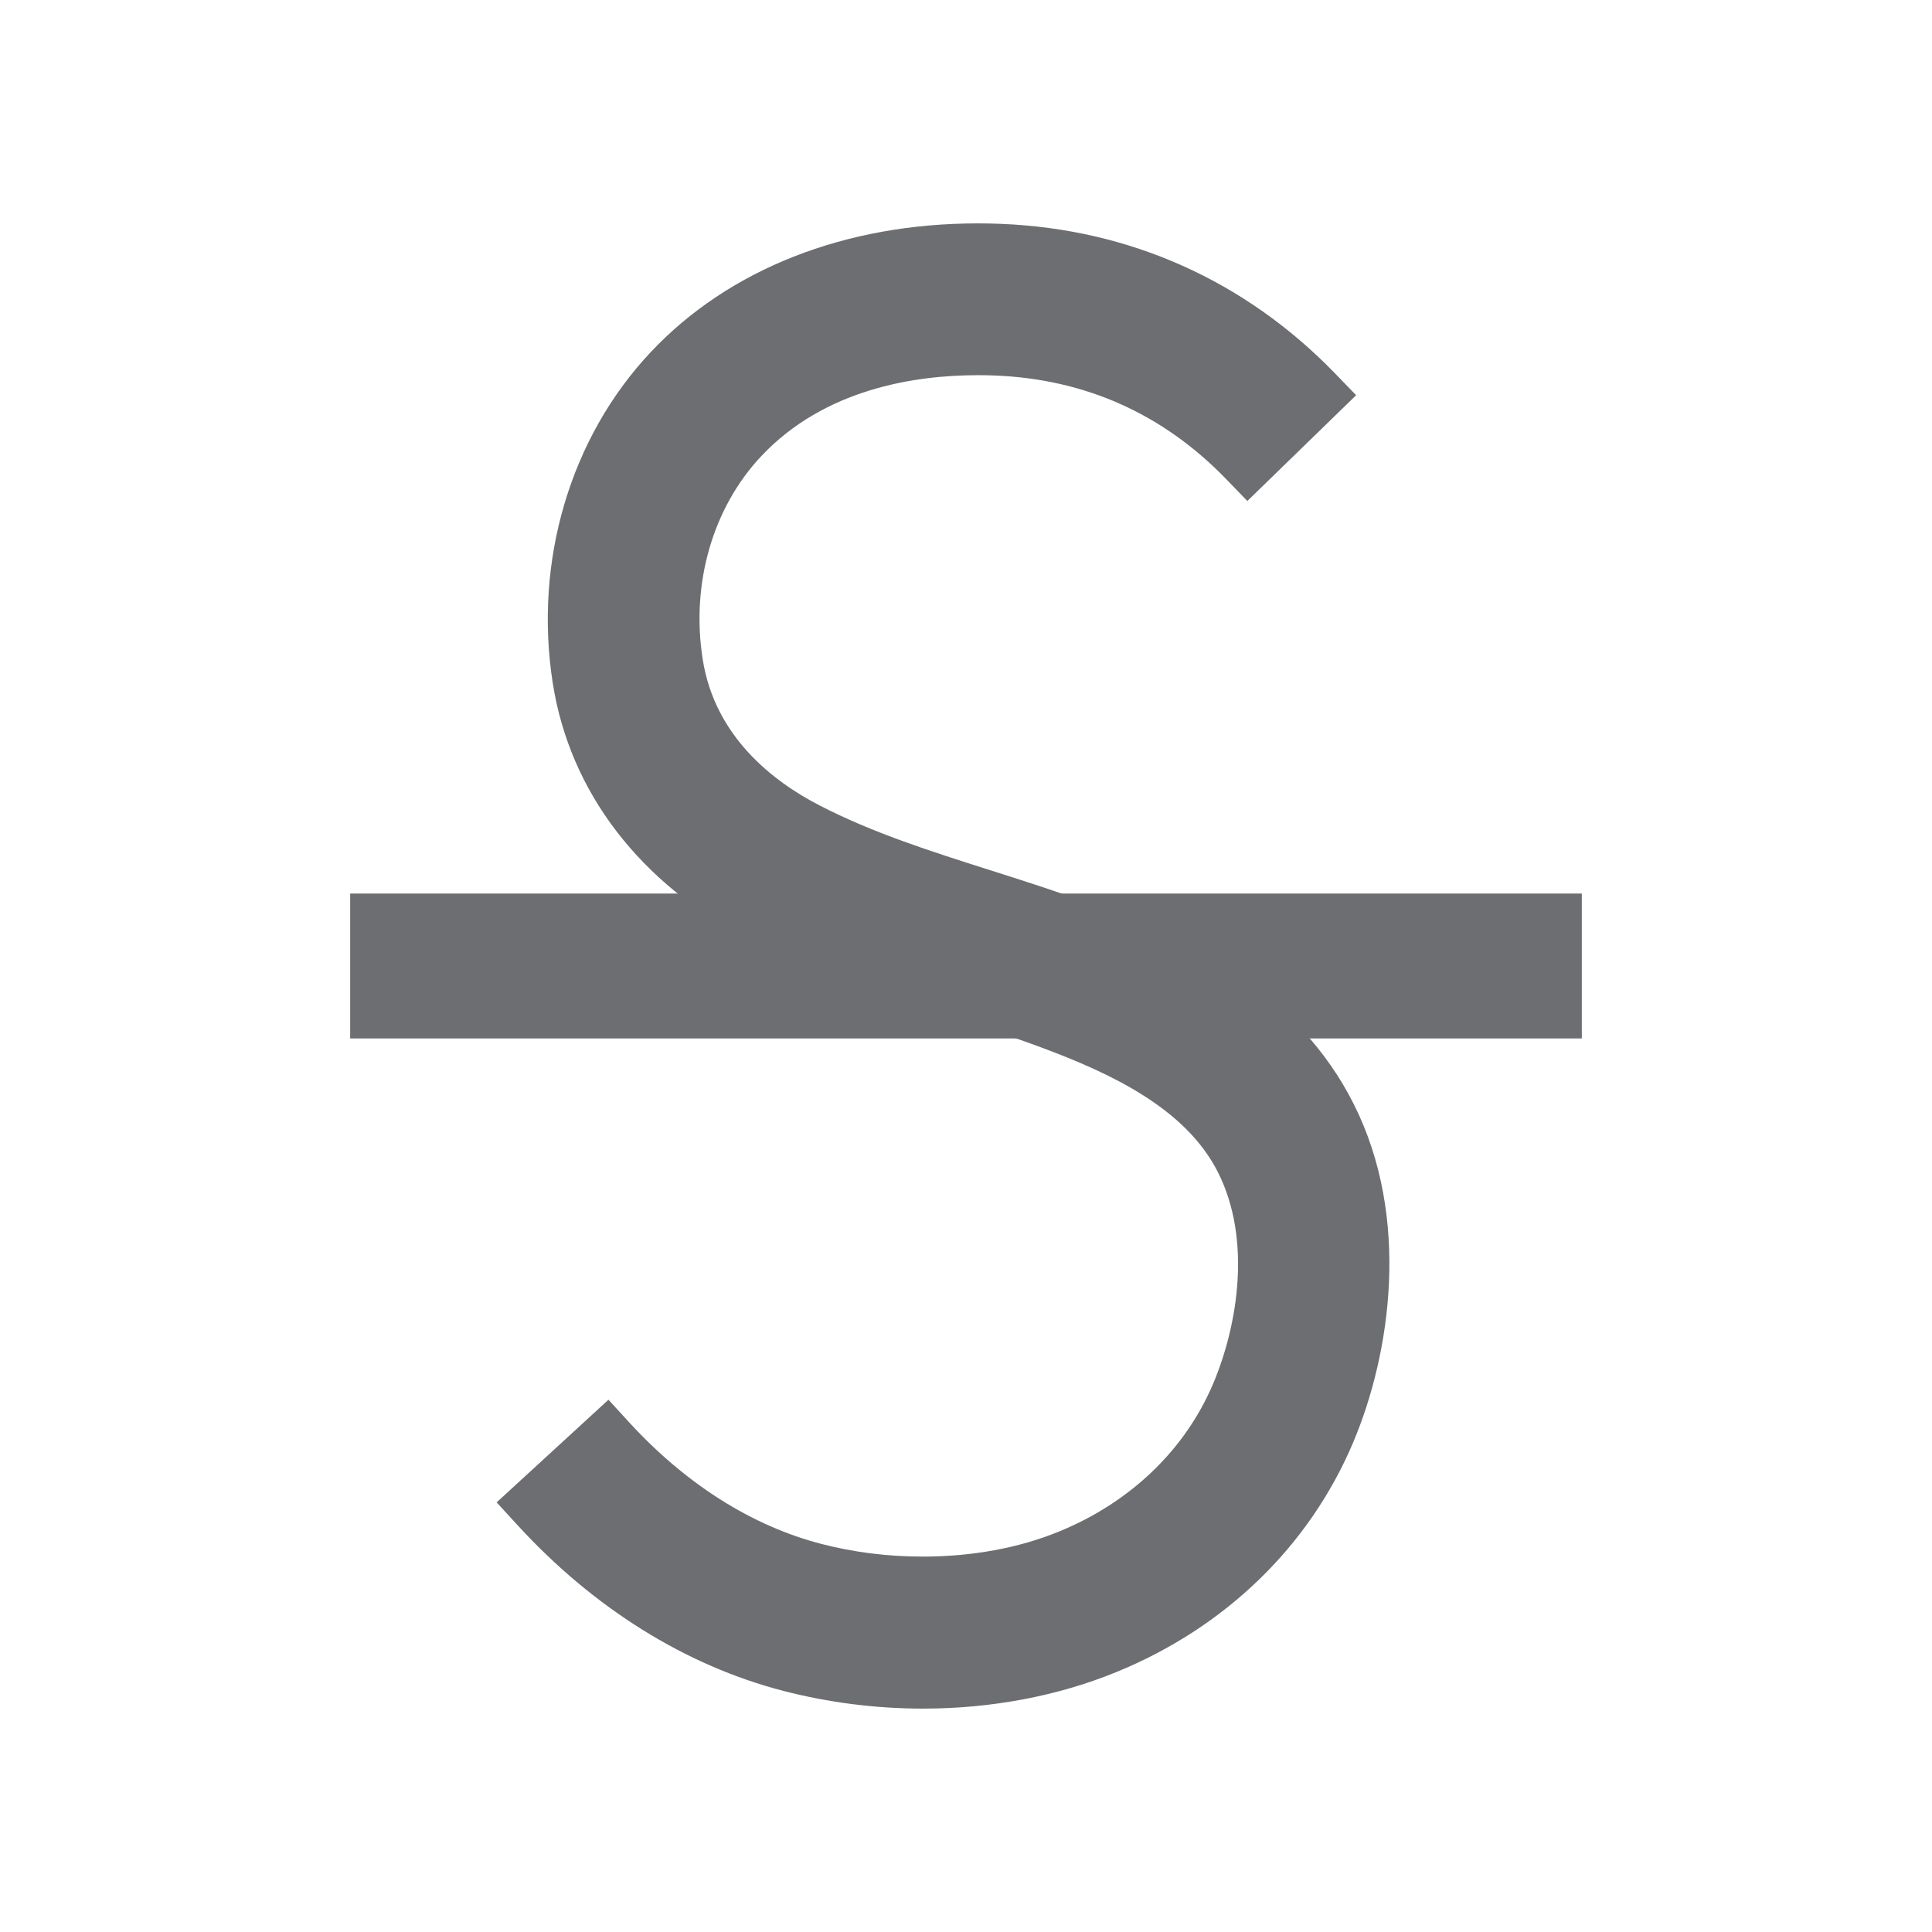
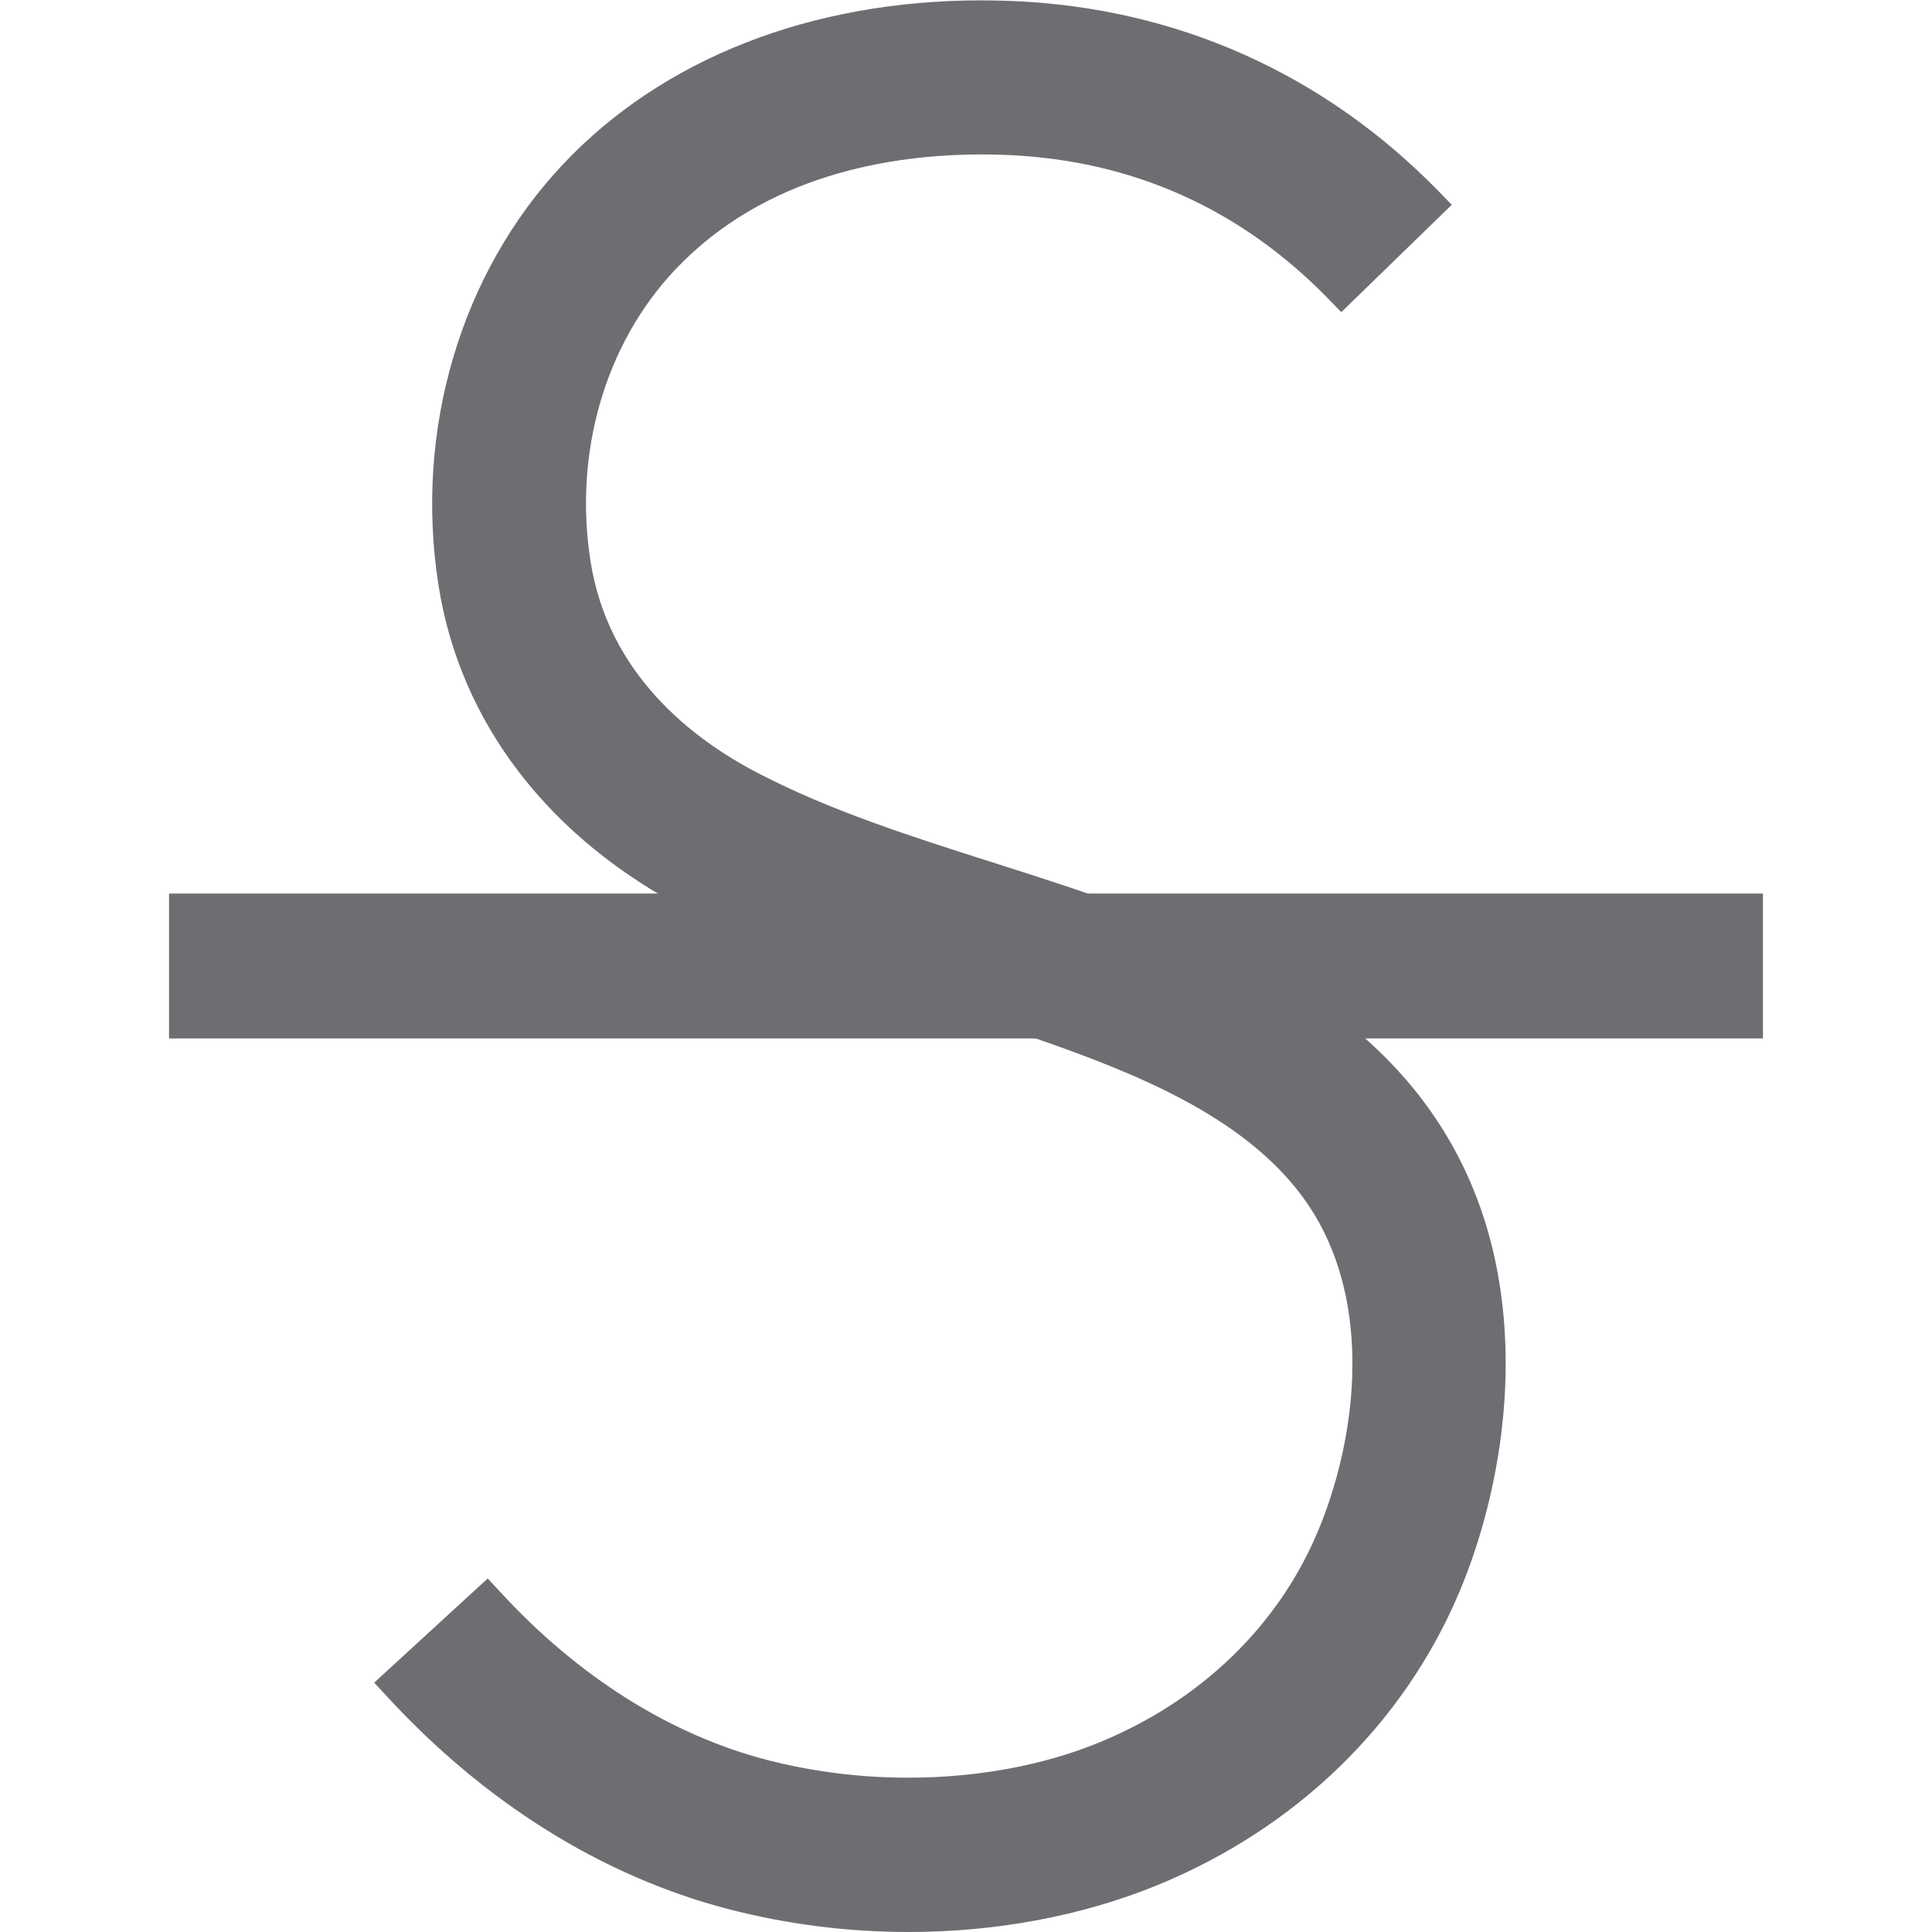
<svg xmlns="http://www.w3.org/2000/svg" version="1.1" id="Layer_1" x="0px" y="0px" width="16px" height="16px" viewBox="0 0 16 16" enable-background="new 0 0 16 16" xml:space="preserve">
  <g id="icon">
-     <path d="M7.645,14.15c-0.393,0,-0.783,-0.05,-1.159,-0.147c-0.808,-0.21,-1.567,-0.683,-2.197,-1.369l-0.176,-0.192l0.926,-0.85l0.176,0.192c0.466,0.507,1.014,0.854,1.587,1.002c0.269,0.07,0.552,0.105,0.84,0.105c0.407,0,0.796,-0.071,1.127,-0.207c0.593,-0.242,1.047,-0.678,1.279,-1.228c0.202,-0.479,0.319,-1.189,0.04,-1.745c-0.267,-0.533,-0.892,-0.824,-1.469,-1.038c-0.255,-0.095,-0.526,-0.181,-0.787,-0.264c-0.536,-0.171,-1.088,-0.346,-1.622,-0.622c-0.91,-0.47,-1.49,-1.226,-1.632,-2.128c-0.159,-1.009,0.144,-2.035,0.812,-2.744c0.647,-0.687,1.609,-1.065,2.707,-1.065c0.065,0,0.13,0.001,0.195,0.004c1.063,0.043,2.016,0.469,2.758,1.232l0.181,0.187l-0.901,0.876l-0.181,-0.187c-0.52,-0.535,-1.162,-0.822,-1.907,-0.852c-0.044,-0.002,-0.091,-0.003,-0.141,-0.003c-0.531,0,-1.274,0.116,-1.796,0.67c-0.403,0.428,-0.585,1.058,-0.485,1.686c0.101,0.637,0.581,1.008,0.967,1.207c0.439,0.227,0.917,0.379,1.424,0.54c0.277,0.088,0.562,0.179,0.846,0.284c0.806,0.299,1.693,0.729,2.156,1.653c0.47,0.938,0.305,2.06,-0.006,2.797c-0.362,0.858,-1.058,1.534,-1.961,1.903C8.761,14.046,8.208,14.15,7.645,14.15z" fill="#6D6E71" />
-     <rect x="2.9" y="7.4" width="10.2" height="1.2" fill="#6D6E71" />
+     <path d="M7.526,16c-0.507,0,-1.01,-0.064,-1.495,-0.19c-1.04,-0.27,-2.019,-0.881,-2.832,-1.767l-0.1,-0.108l0.94,-0.863l0.1,0.108c0.647,0.705,1.412,1.187,2.213,1.395c0.375,0.097,0.769,0.147,1.169,0.147c0.568,0,1.114,-0.1,1.578,-0.29c0.84,-0.343,1.484,-0.963,1.813,-1.745c0.287,-0.68,0.45,-1.692,0.048,-2.494c-0.387,-0.774,-1.263,-1.183,-2.068,-1.481c-0.345,-0.128,-0.708,-0.243,-1.06,-0.355c-0.705,-0.224,-1.434,-0.456,-2.13,-0.816c-1.155,-0.597,-1.89,-1.552,-2.07,-2.691c-0.203,-1.285,0.183,-2.59,1.031,-3.49c0.825,-0.875,2.055,-1.357,3.463,-1.357c0.084,0,0.168,0.002,0.252,0.005c1.364,0.055,2.589,0.602,3.542,1.582l0.103,0.106l-0.915,0.889l-0.103,-0.106c-0.731,-0.752,-1.631,-1.155,-2.678,-1.196c-0.061,-0.003,-0.126,-0.004,-0.196,-0.004c-0.748,0,-1.796,0.166,-2.541,0.956c-0.58,0.615,-0.841,1.518,-0.699,2.416c0.147,0.932,0.84,1.47,1.395,1.756c0.6,0.31,1.247,0.516,1.931,0.734c0.367,0.117,0.745,0.237,1.117,0.375c1.038,0.385,2.179,0.936,2.765,2.106c0.596,1.19,0.384,2.62,-0.013,3.562c-0.462,1.095,-1.352,1.958,-2.506,2.43C8.963,15.866,8.252,16,7.526,16z" fill="#6D6E71" />
+     <rect x="1.4" y="7.4" width="13.2" height="1.2" fill="#6D6E71" />
  </g>
</svg>
